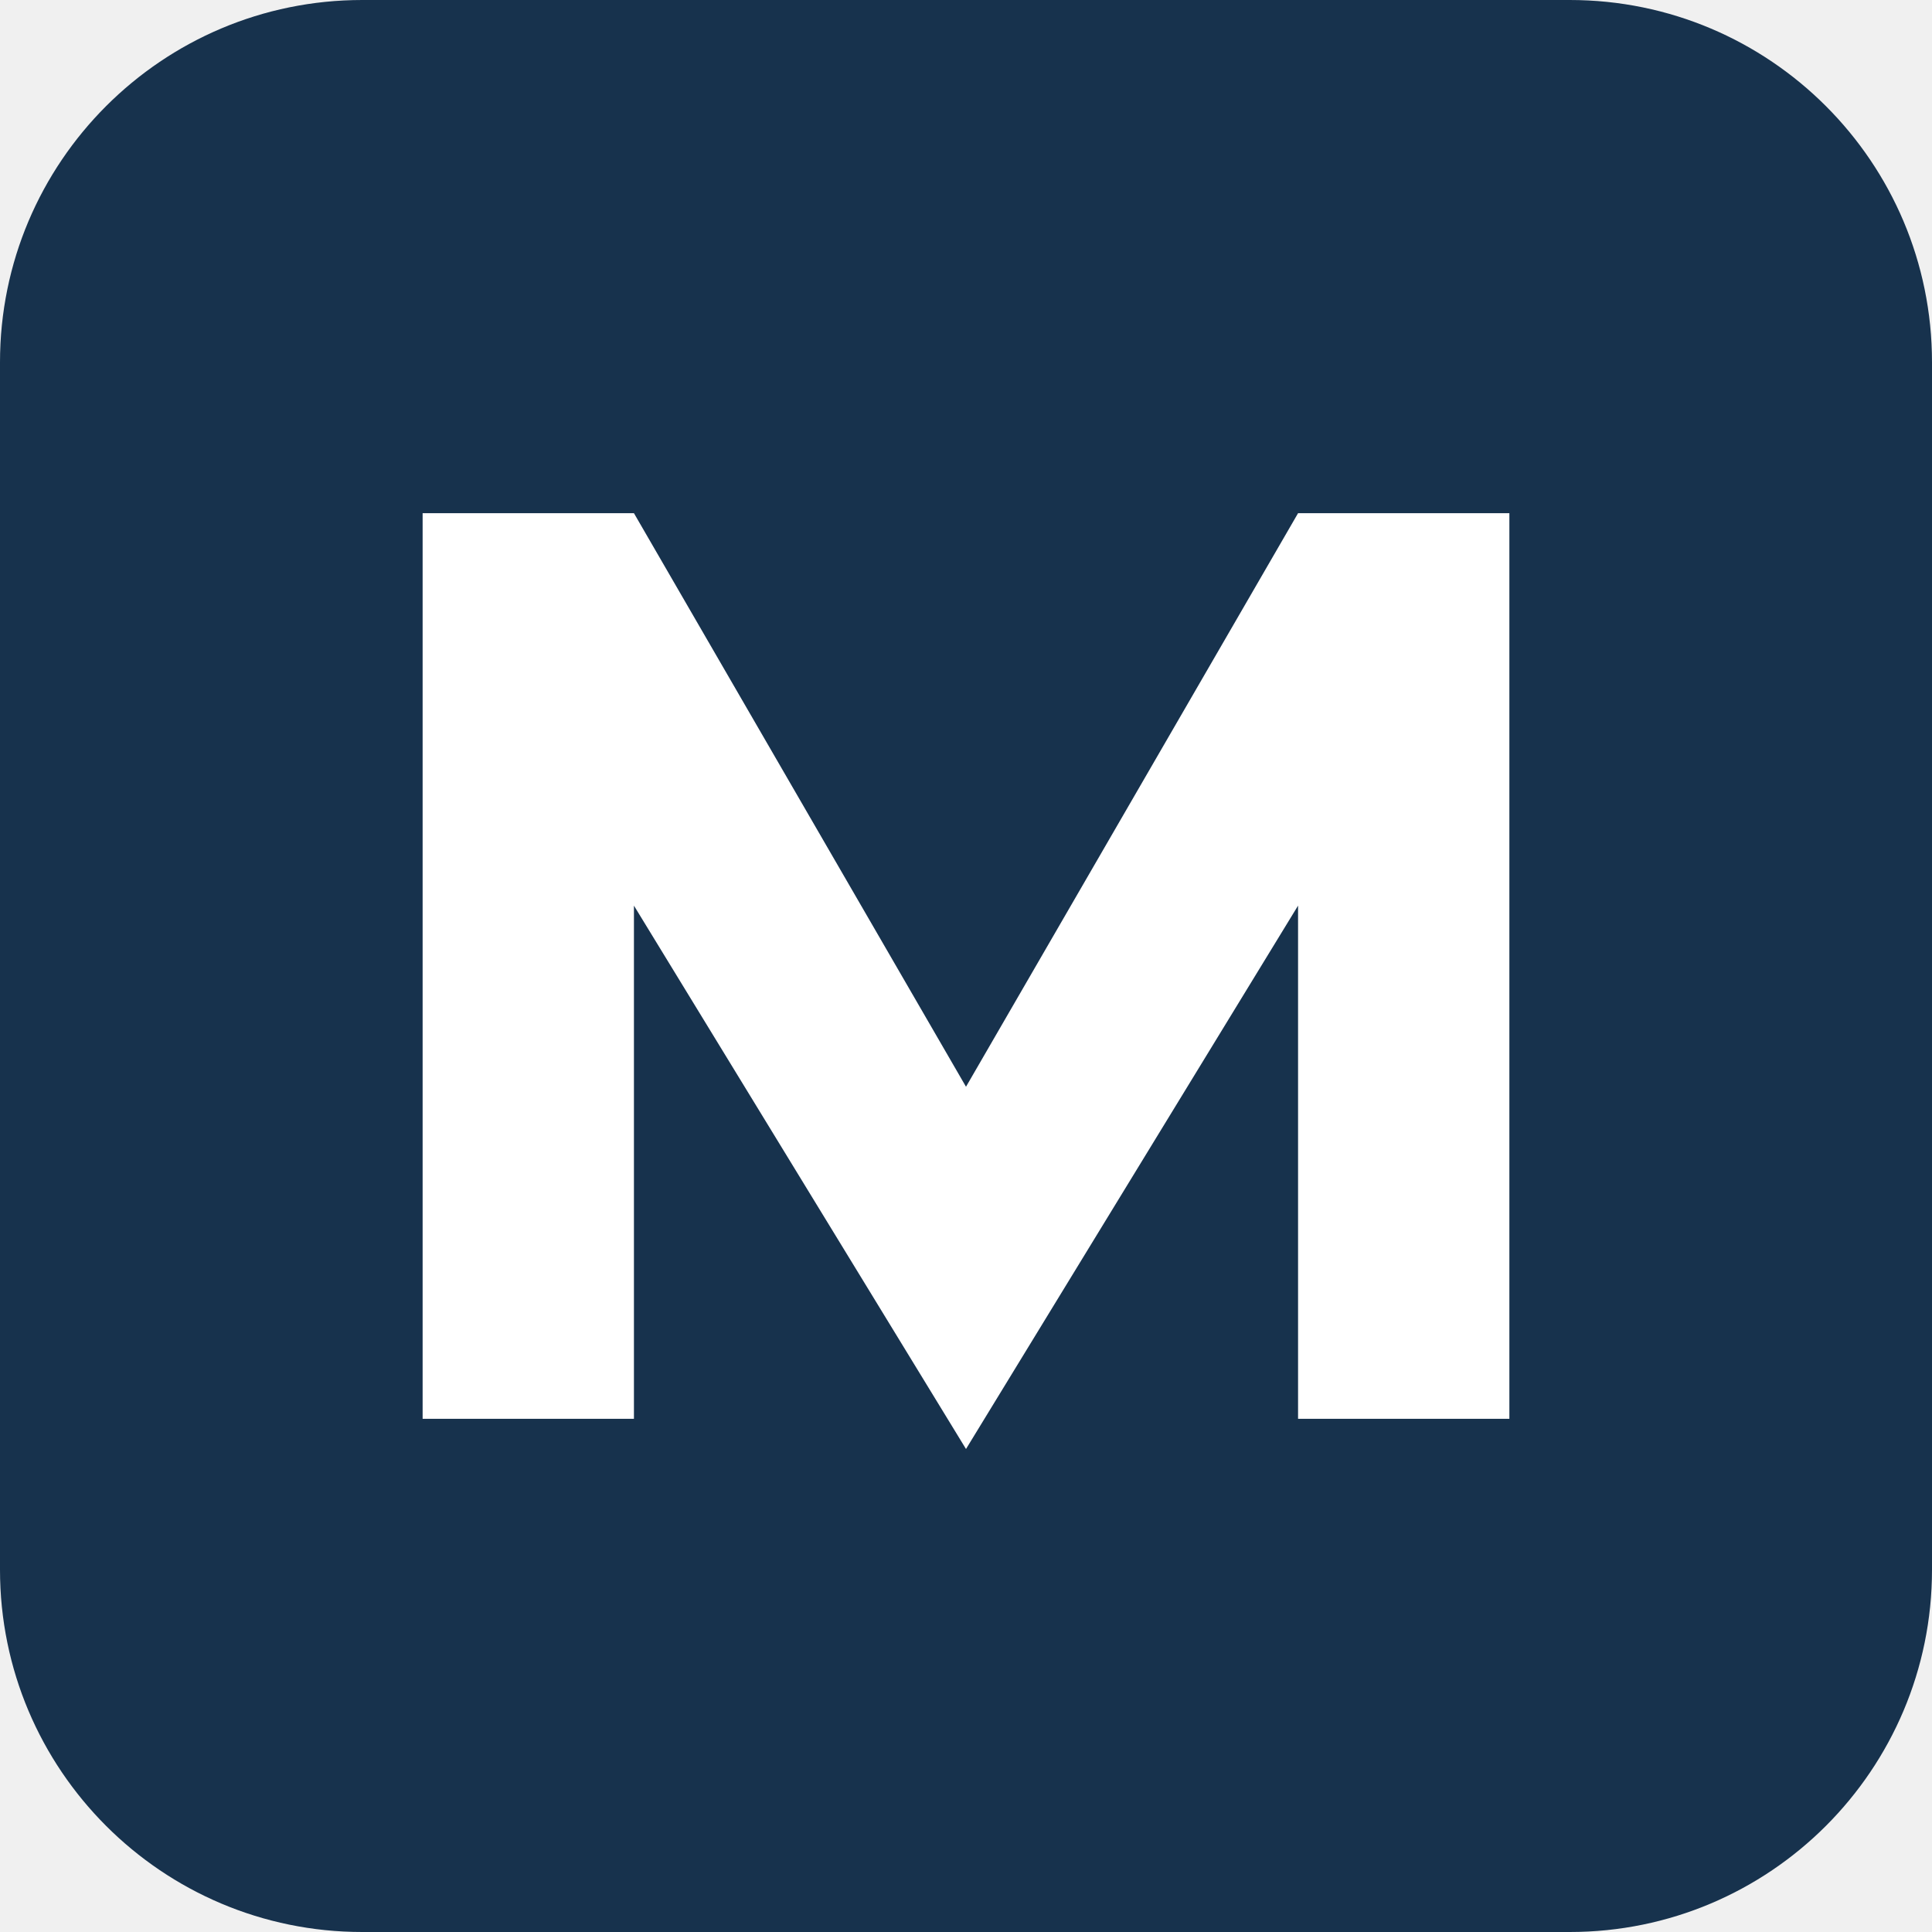
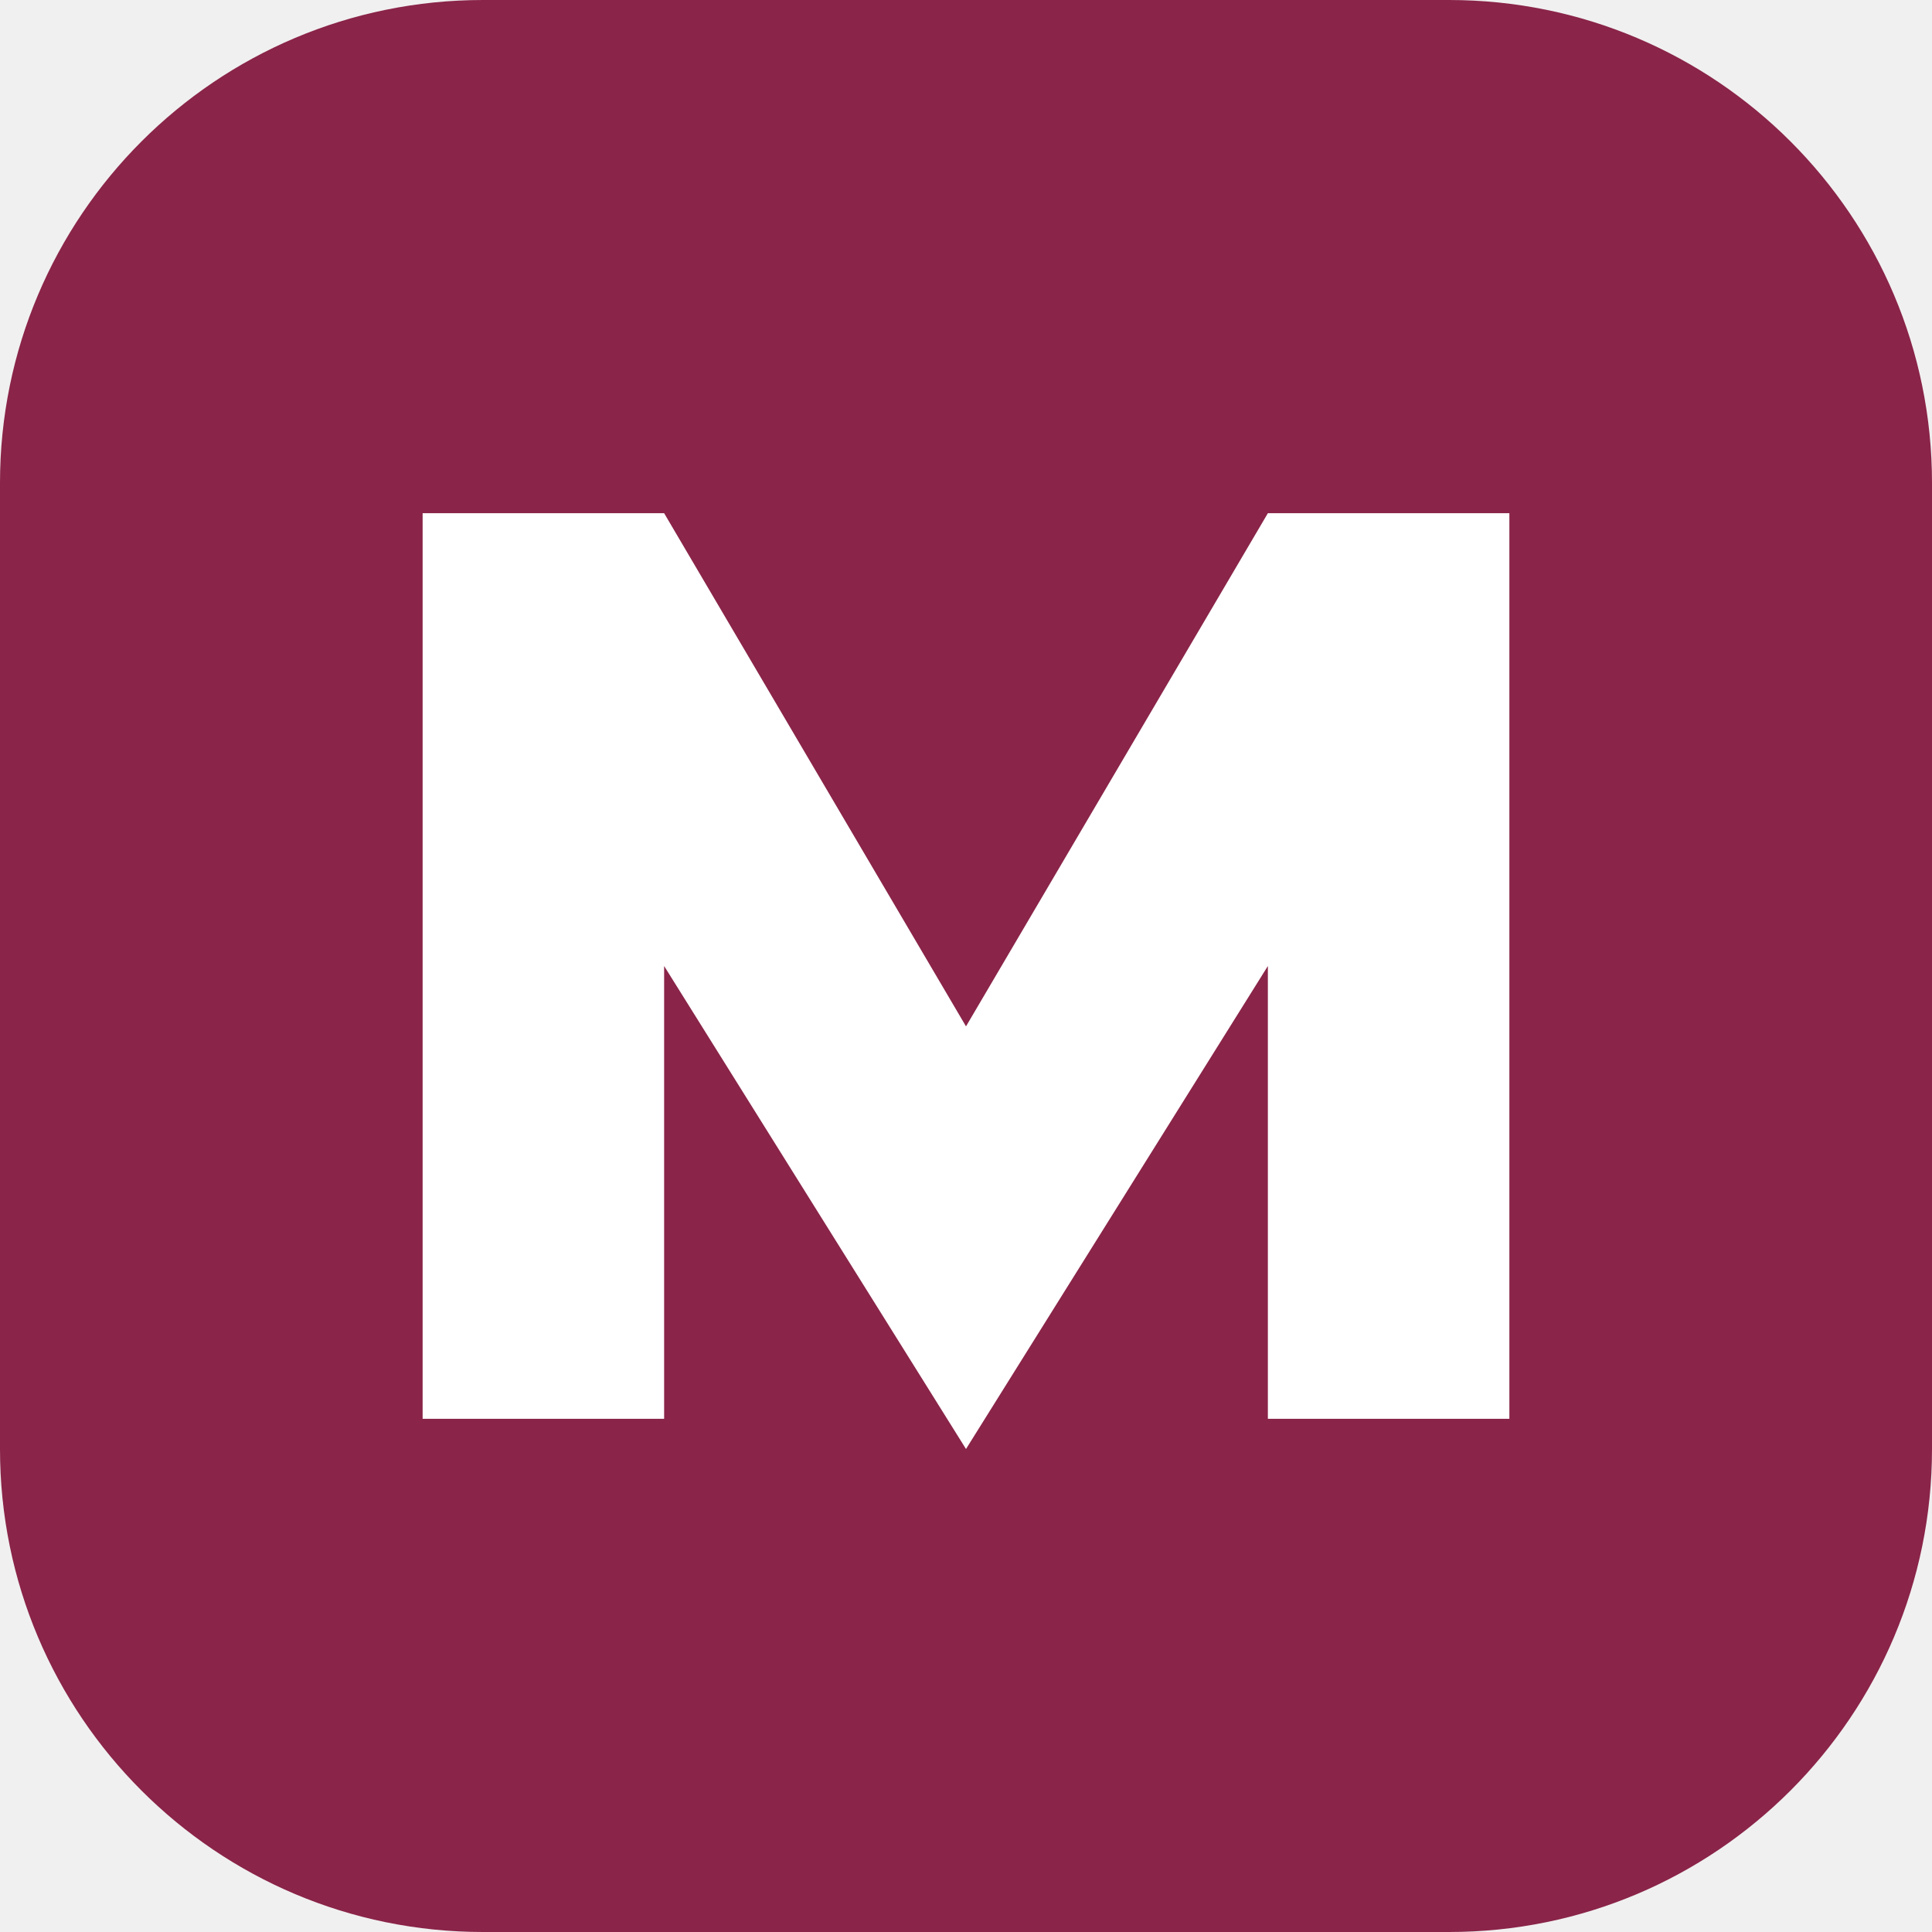
<svg xmlns="http://www.w3.org/2000/svg" viewBox="0 0 64 64">
-   <rect width="64" height="64" rx="12" fill="#17324d" />
-   <path d="M14 47V17h7l11 19 11-19h7v30h-7V30L32 48 21 30v17z" fill="#fff" />
+   <rect width="64" height="64" rx="16" fill="#8a2448" />
+   <path d="M14 47V17h8l10 17 10-17h8v30h-8V32L32 48 22 32v15z" fill="#fff" />
</svg>
